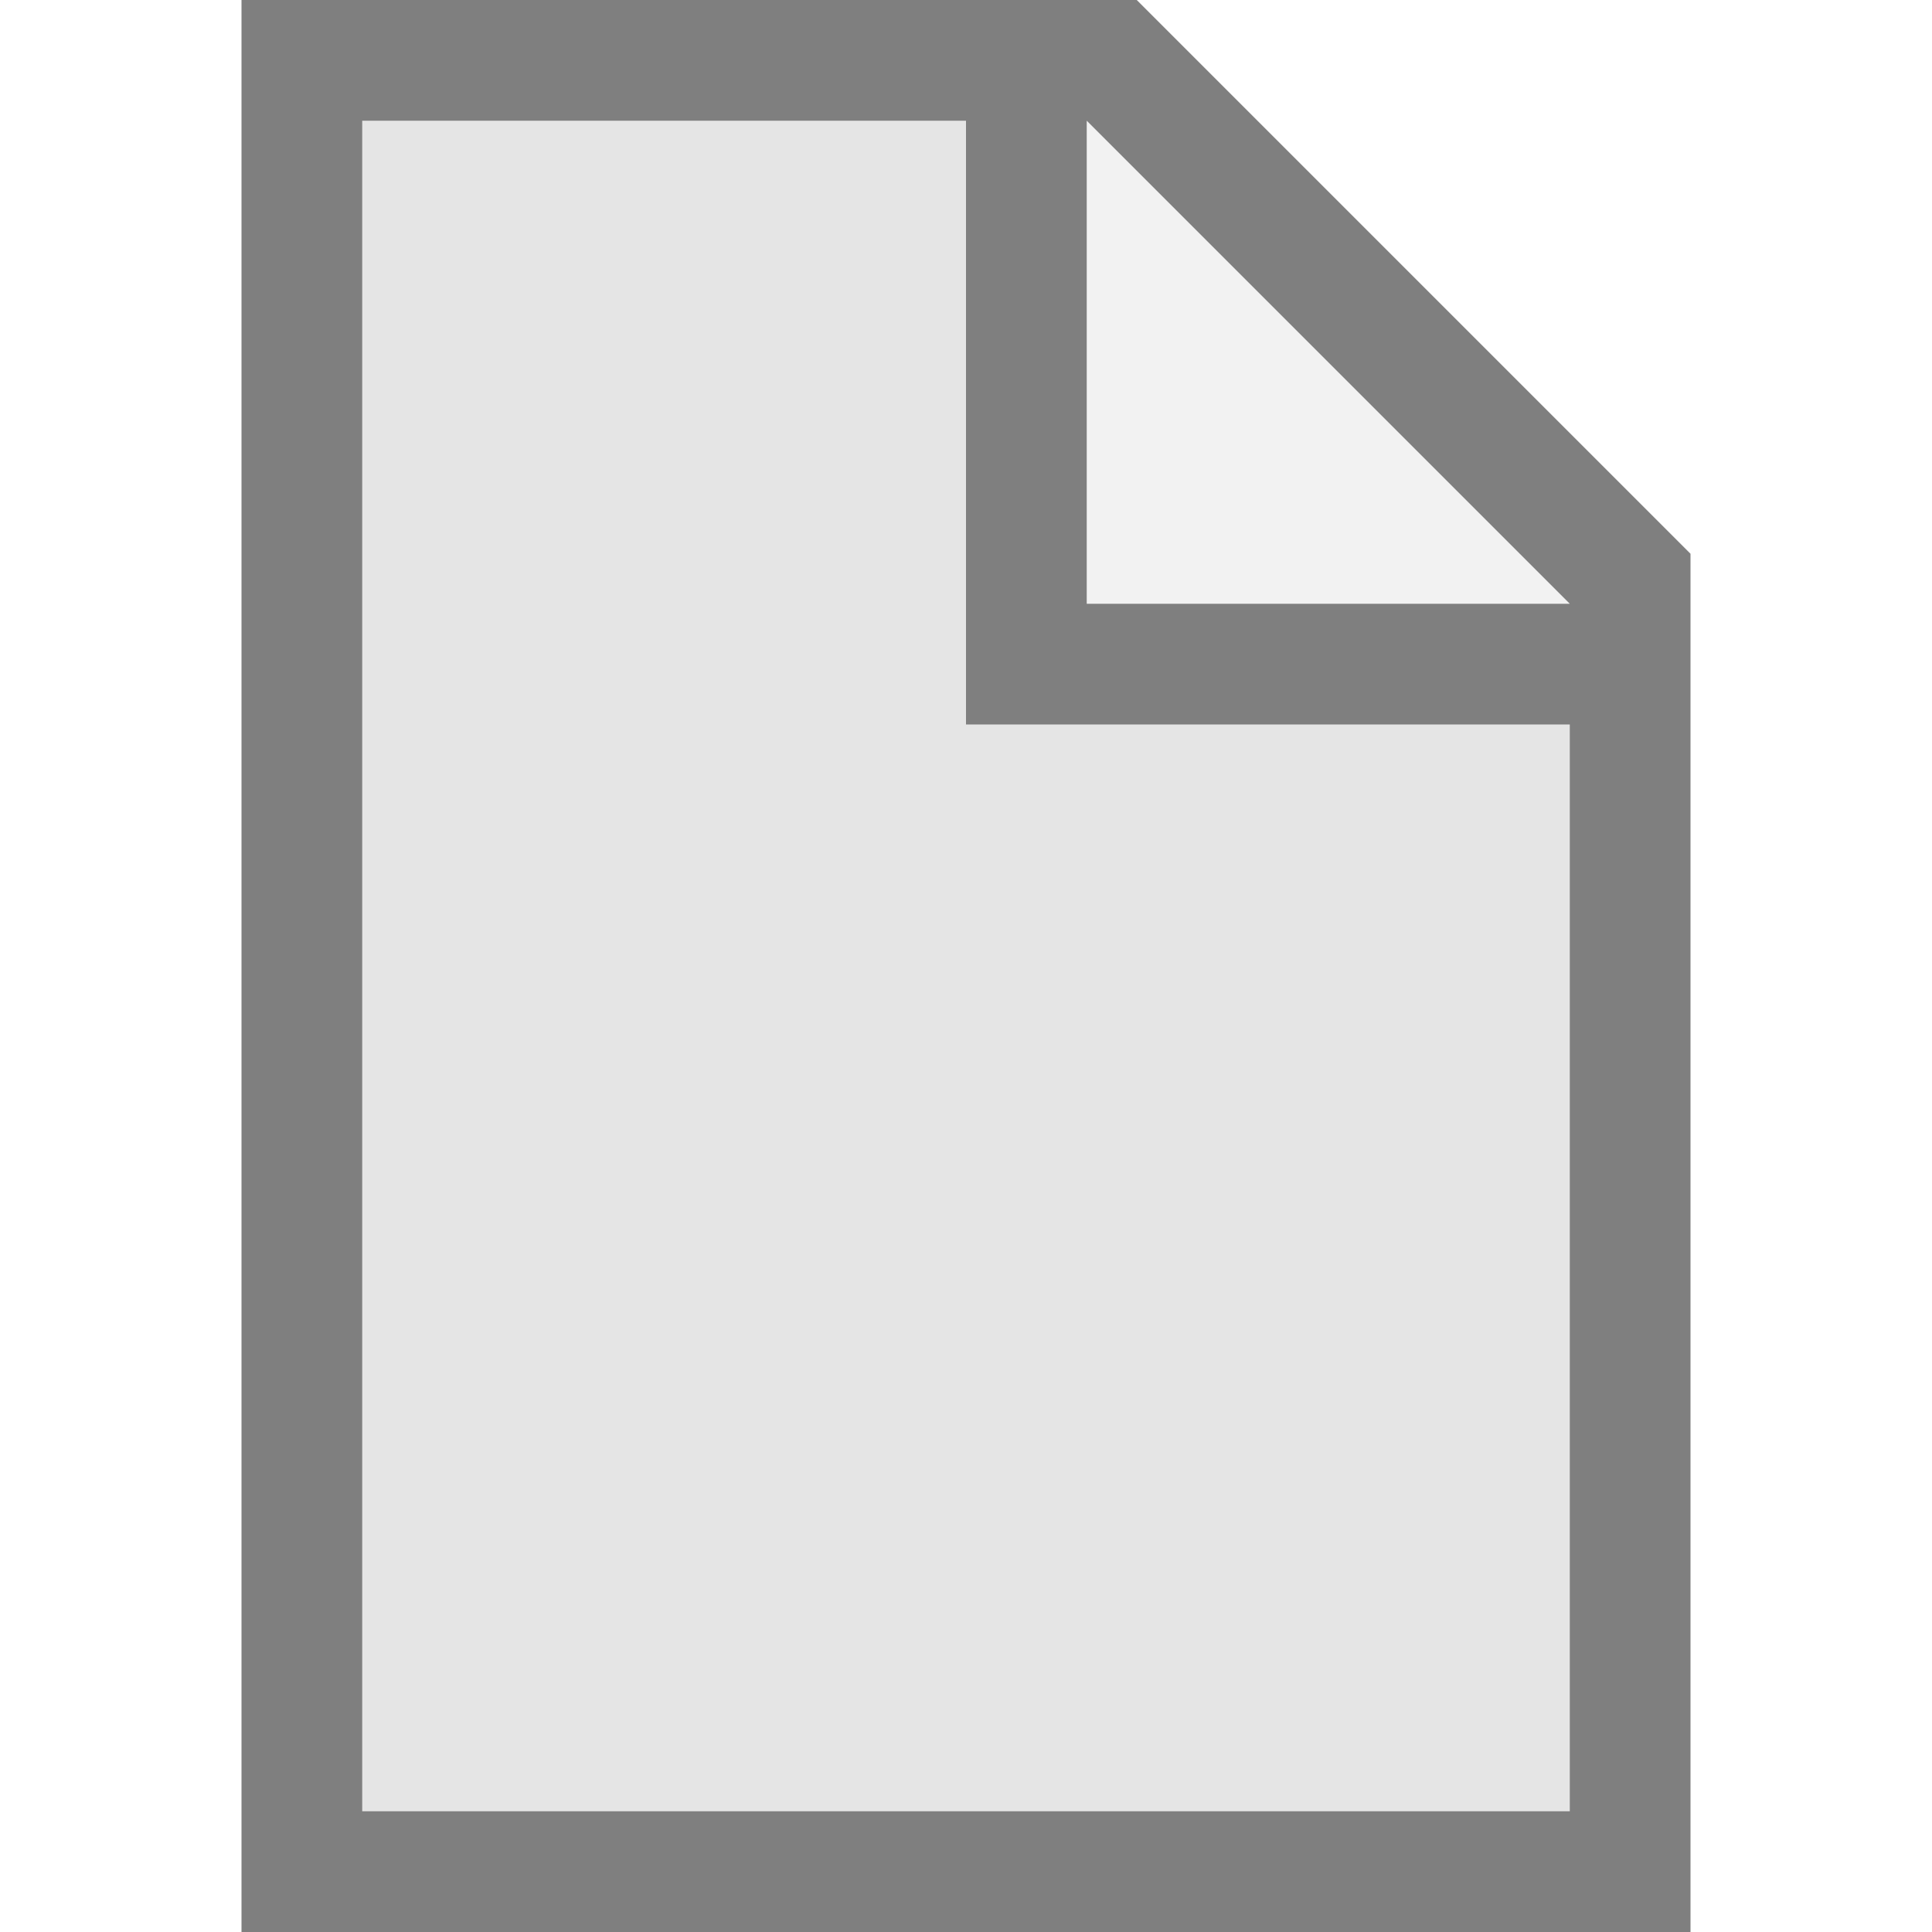
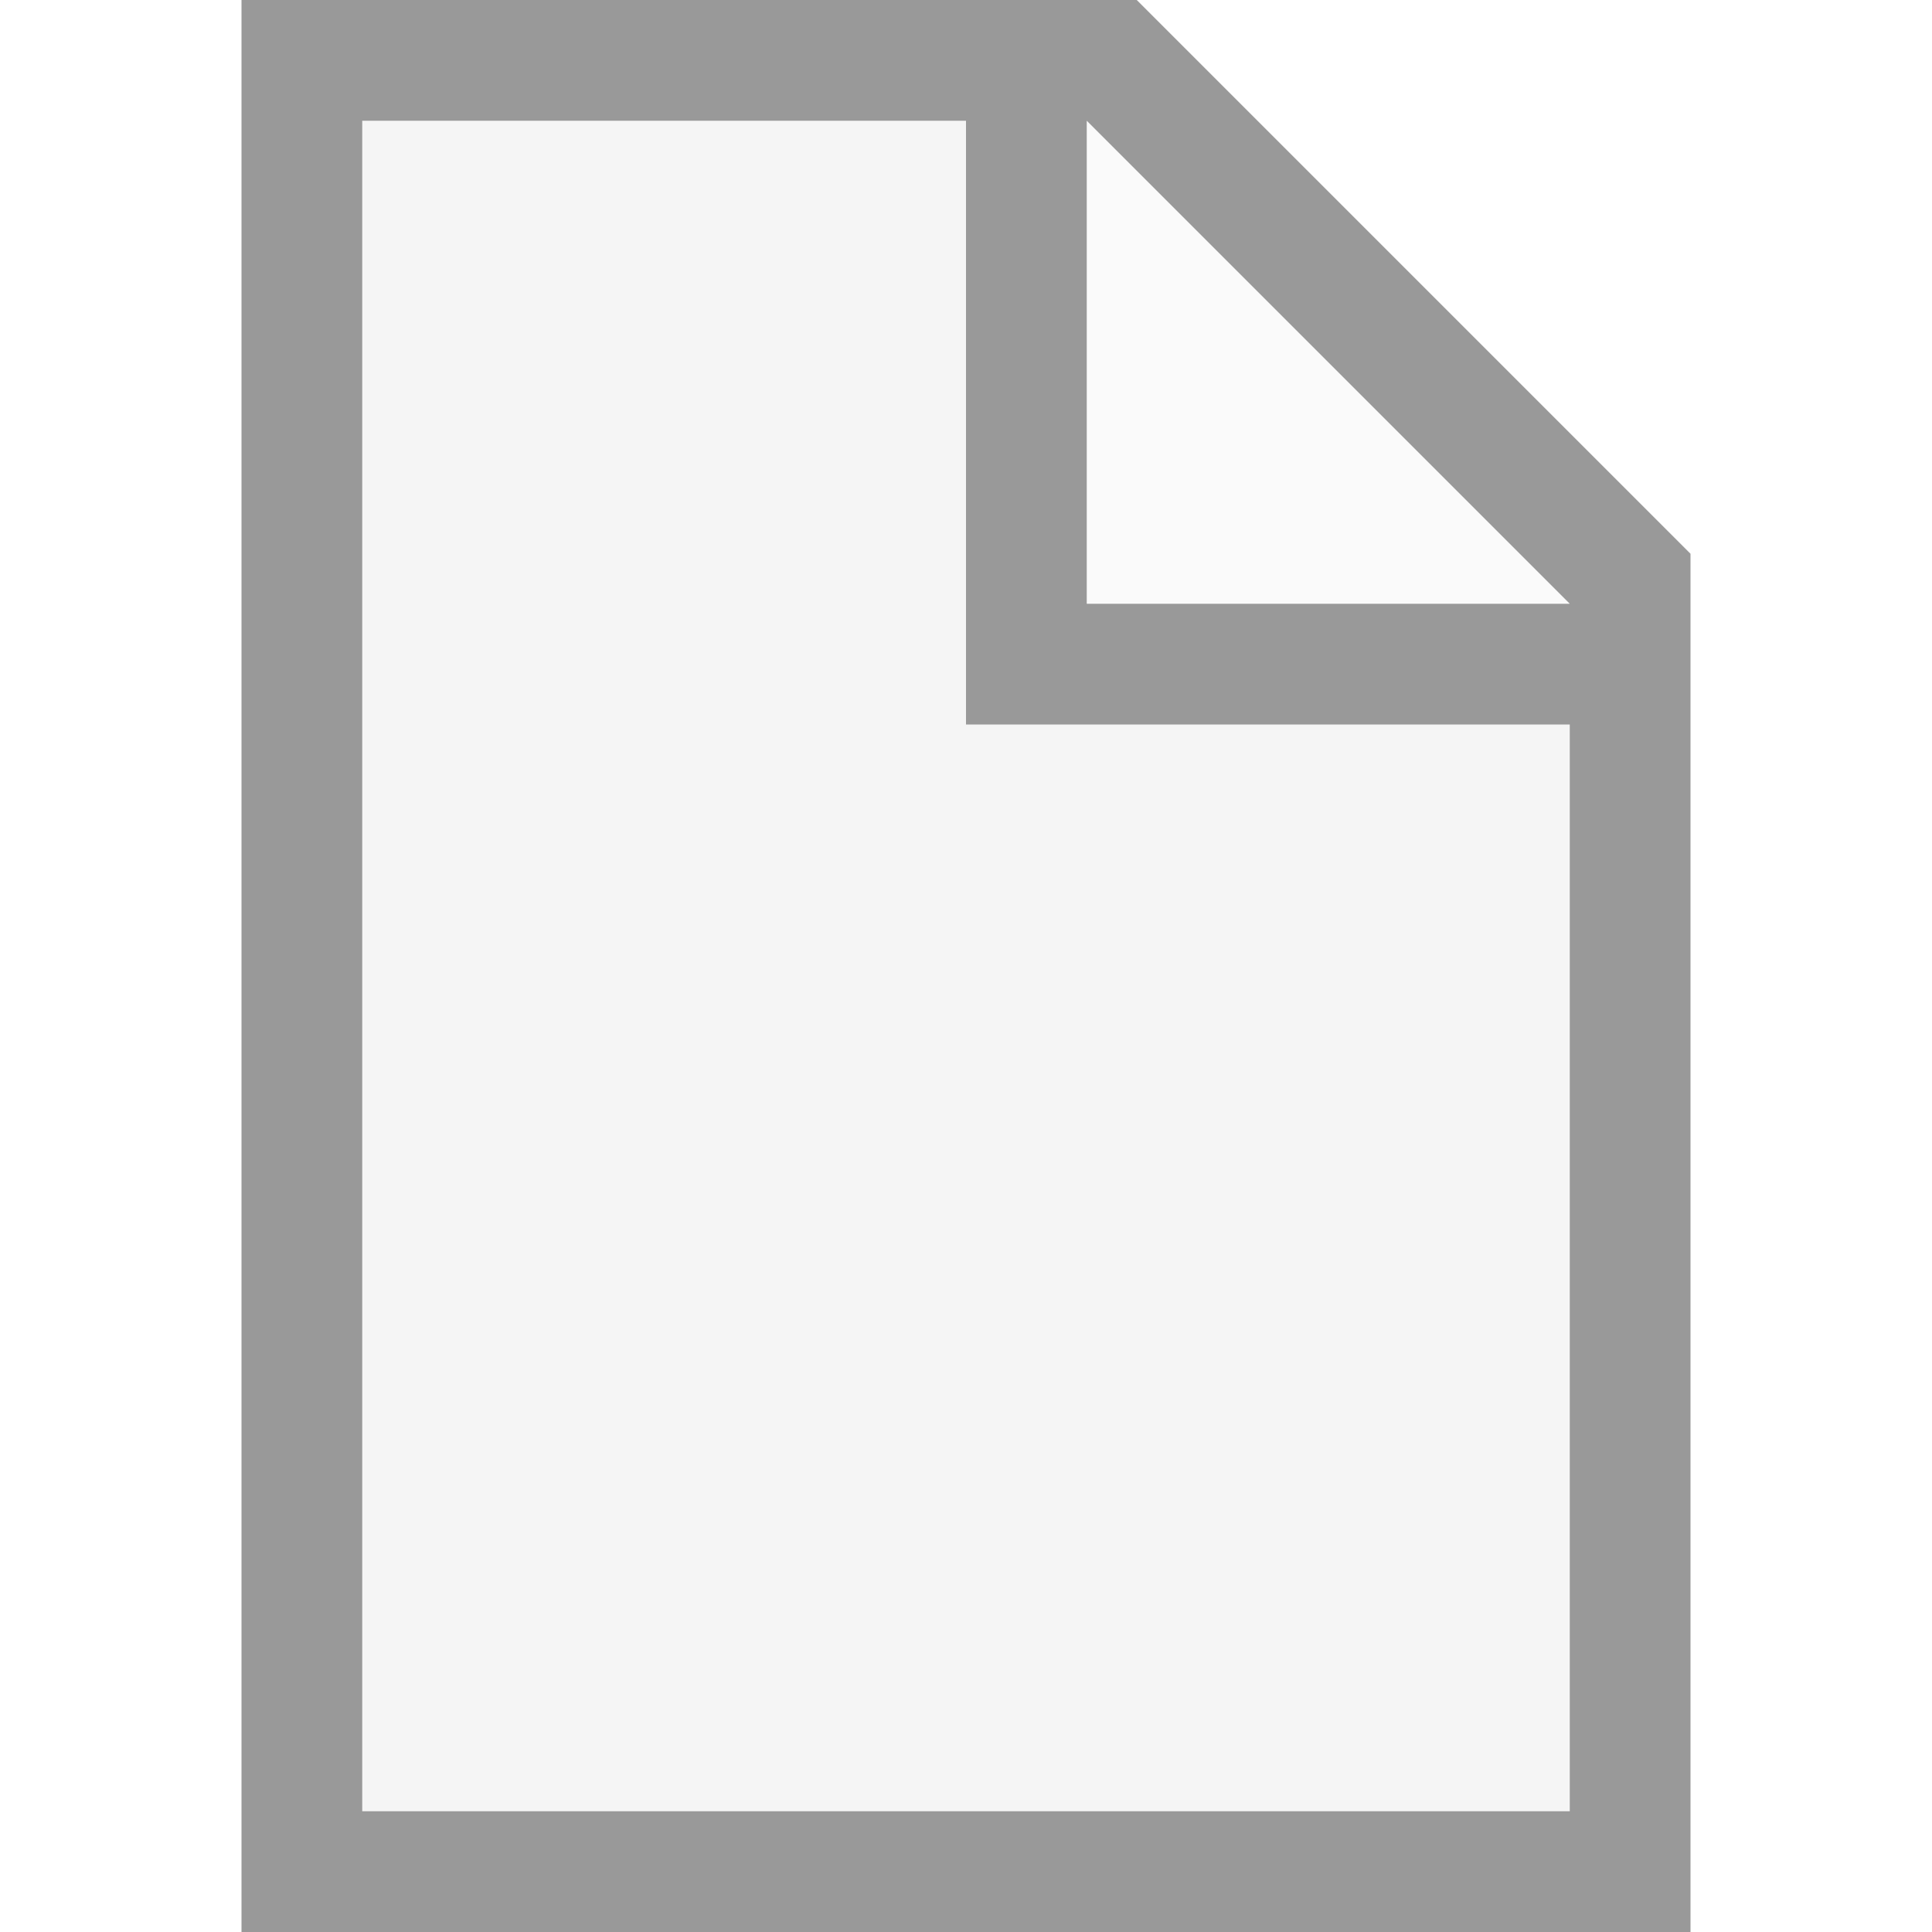
<svg xmlns="http://www.w3.org/2000/svg" width="16px" height="16px" viewBox="0 0 16 16" version="1.1">
-   <g id="Icons" stroke="none" stroke-width="1" fill="none" fill-rule="evenodd" opacity="0.5">
-     <g id="Minimal-Mono" fill="#000000" fill-rule="nonzero">
-       <g id="File-Light---16" transform="translate(2, 0)">
-         <polygon id="page" opacity="0.2" points="1 1 1 15 11 15 11 6 6 6 6 1" />
-         <polygon id="corner" opacity="0.101" points="7 5 11 5 7 1" />
-         <path d="M0,0 L7.414,0 L12,4.586 L12,16 L0,16 L0,0 Z M1,1 L1,15 L11,15 L11,6 L6,6 L6,1 L1,1 Z M7,5 L11,5 L7,1 L7,5 Z" id="stroke" />
+   <g id="Icons" stroke="none" stroke-width="1" fill="none" fill-rule="evenodd" opacity="0.4">
+     <g id="minimal-mono" fill="#000000" fill-rule="nonzero">
+       <g id="light">
+         <g id="file" transform="translate(2, 0)">
+           <polygon id="page" opacity="0.1" points="1 1 1 15 11 15 11 6 6 6 6 1" />
+           <polygon id="corner" opacity="0.05" points="7 5 11 5 7 1" />
+           <path d="M0,0 L7.414,0 L12,4.586 L12,16 L0,16 L0,0 Z M1,1 L1,15 L11,15 L11,6 L6,6 L6,1 L1,1 Z M7,5 L11,5 L7,1 L7,5 Z" id="stroke" />
+         </g>
      </g>
    </g>
  </g>
</svg>
